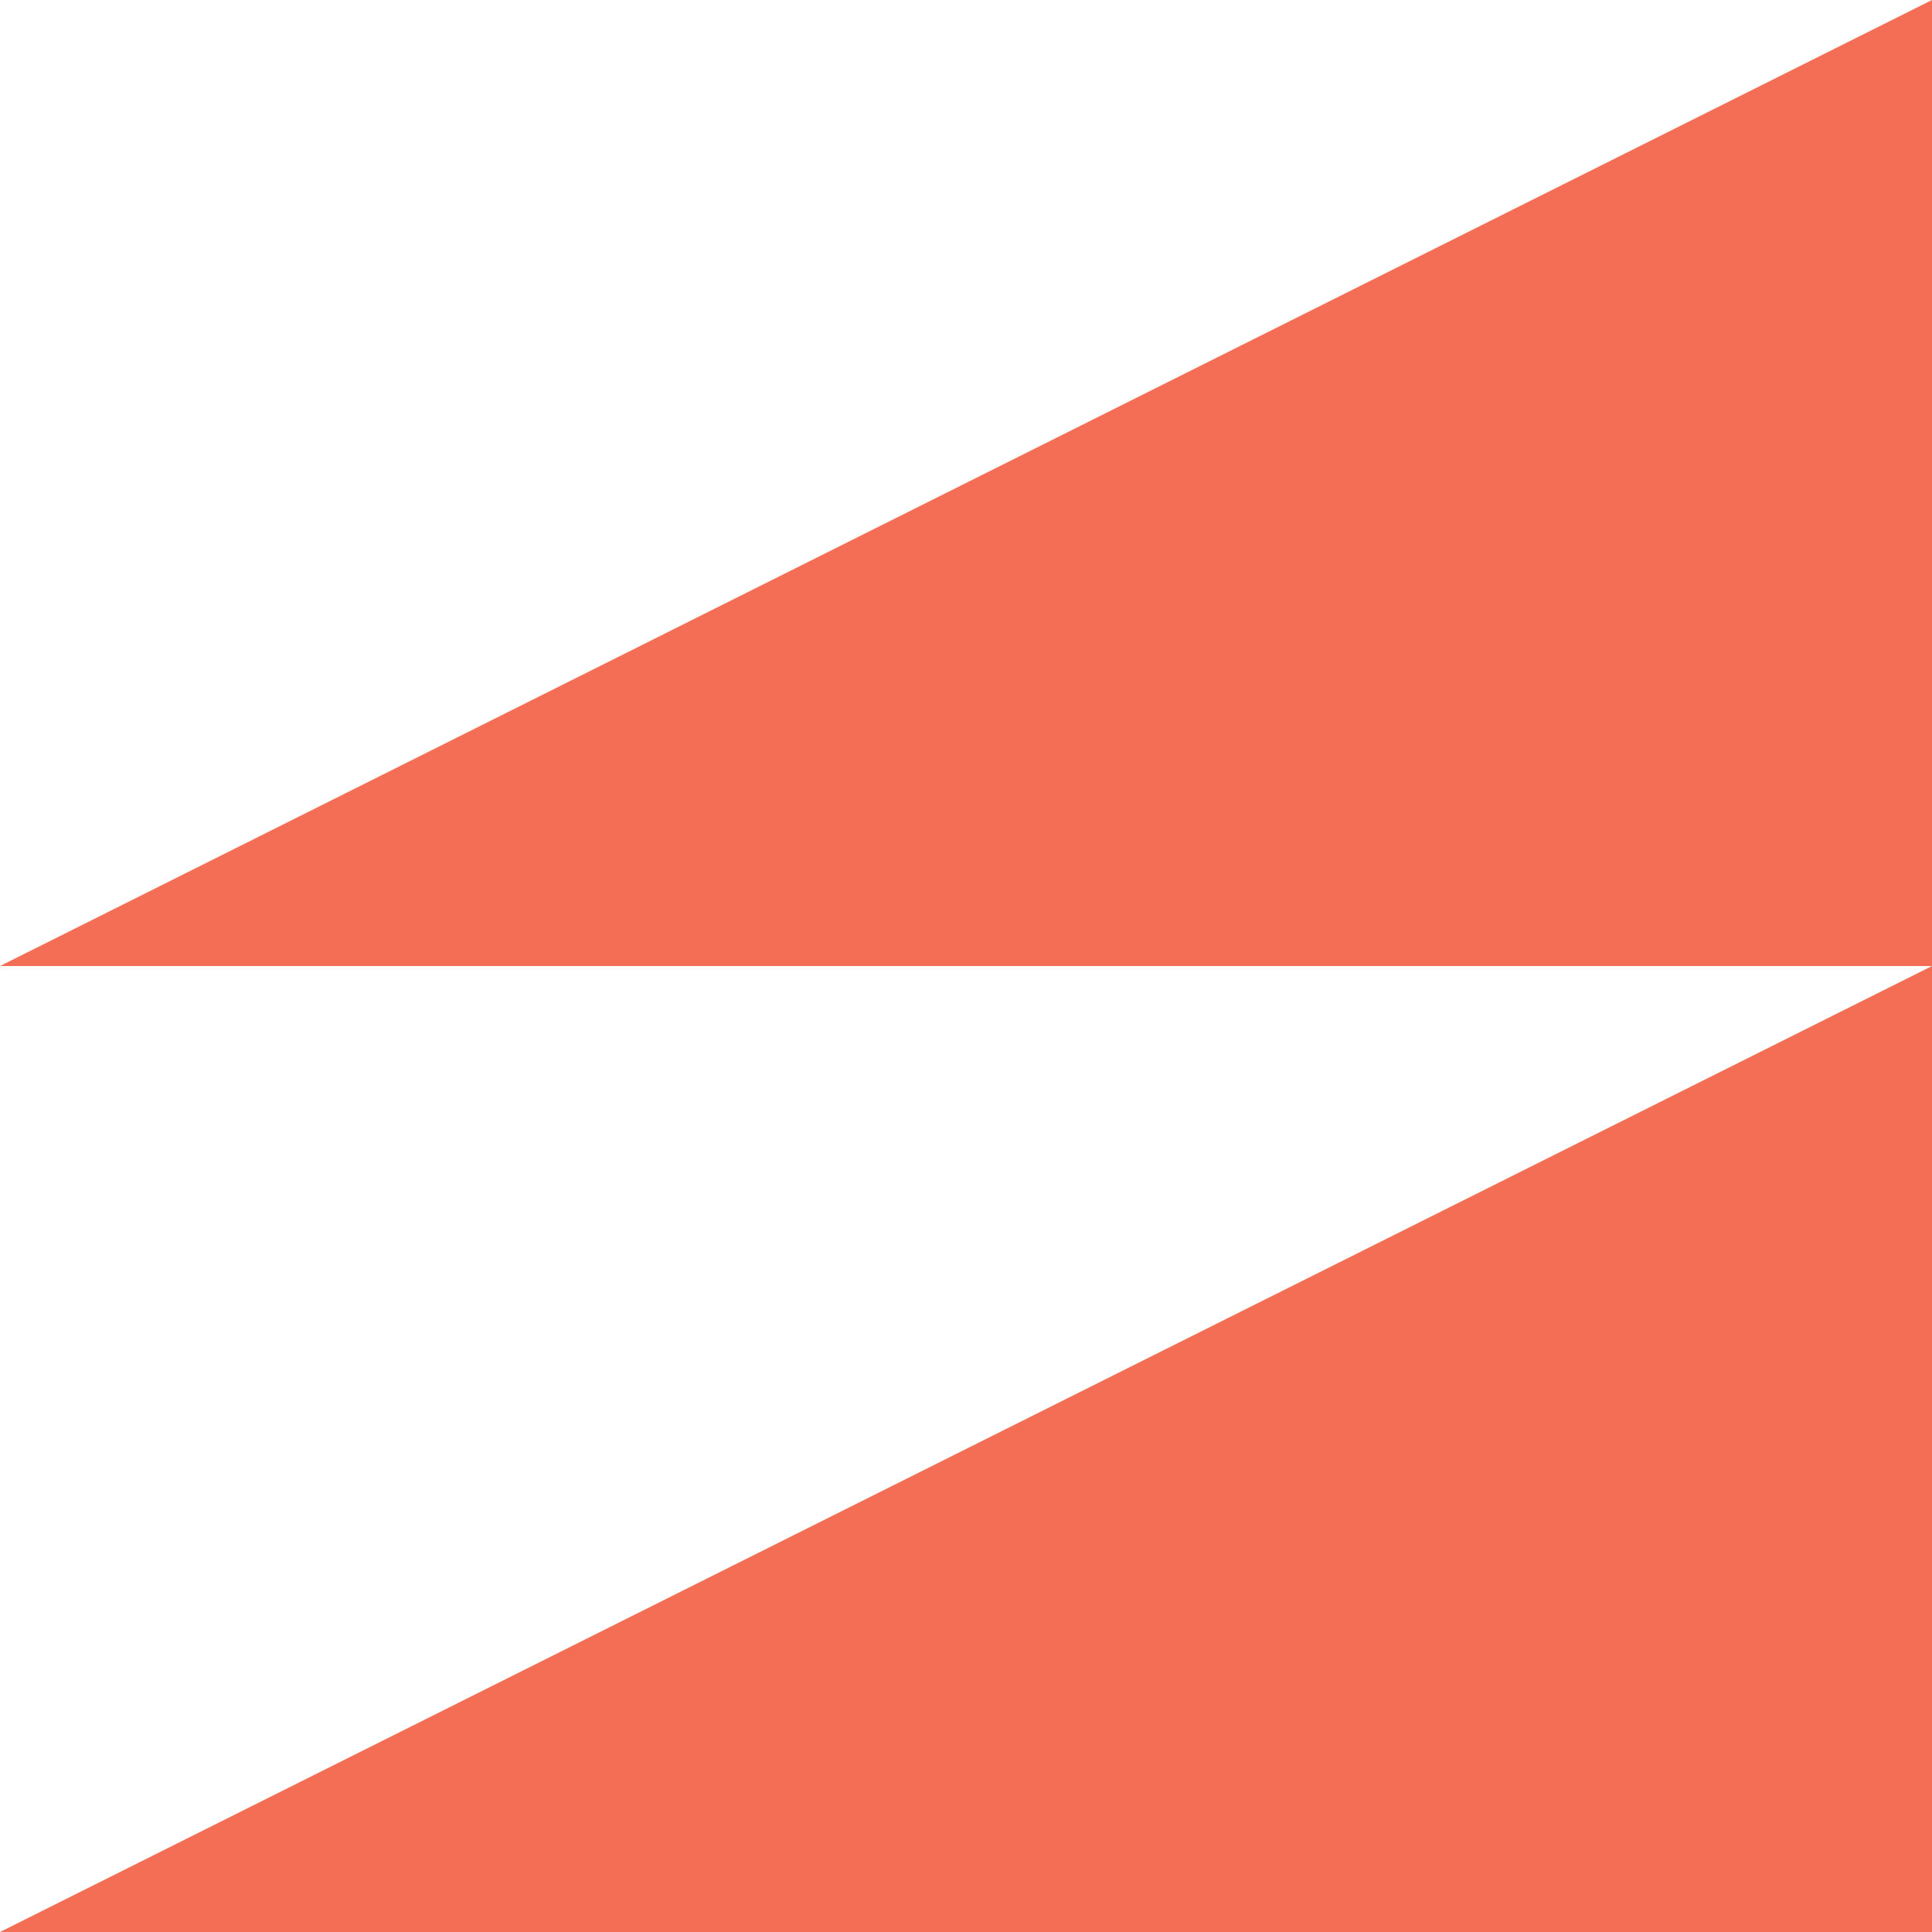
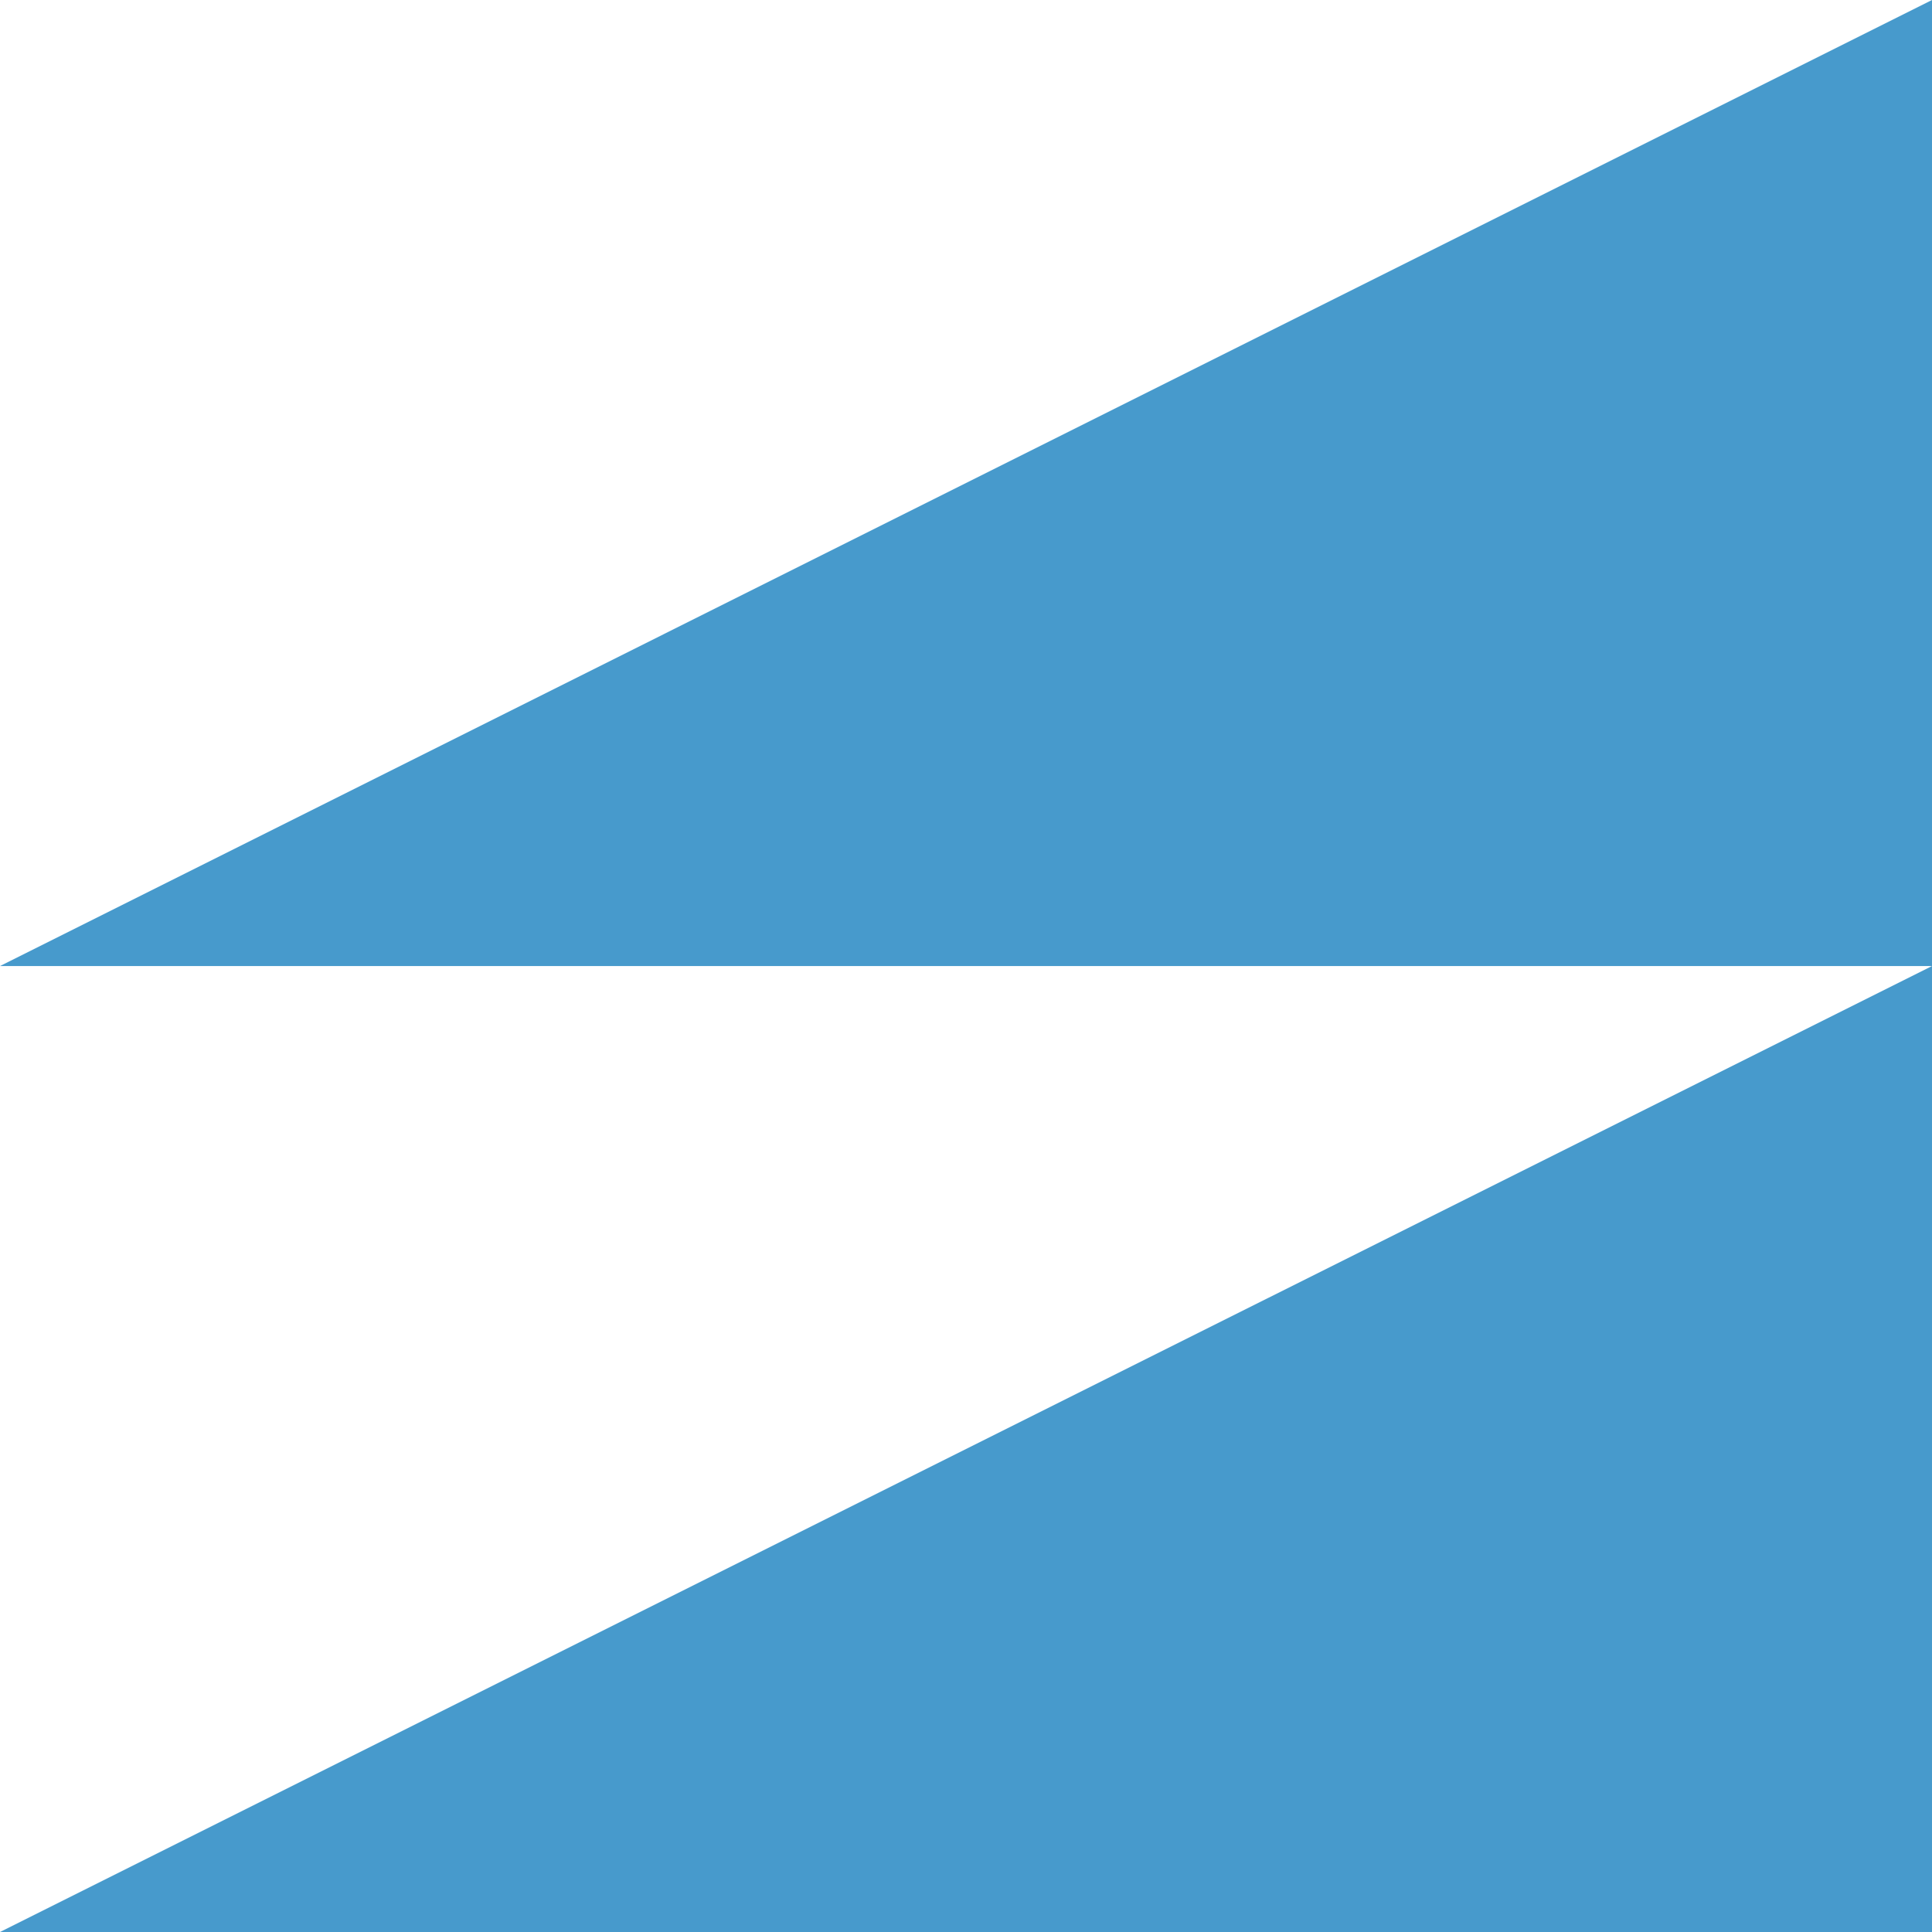
<svg xmlns="http://www.w3.org/2000/svg" viewBox="0 0 246.61 246.61">
  <defs>
-     <style>.cls-1{fill:#f36e54;}</style>
+     <style>.cls-1{fill:#479ACC;}</style>
  </defs>
  <g id="Layer_2" data-name="Layer 2">
    <g id="Layer_1-2" data-name="Layer 1">
      <polyline class="cls-1" points="246.61 246.61 0 246.61 246.61 123.31 0 123.31 246.61 0" />
    </g>
  </g>
</svg>
